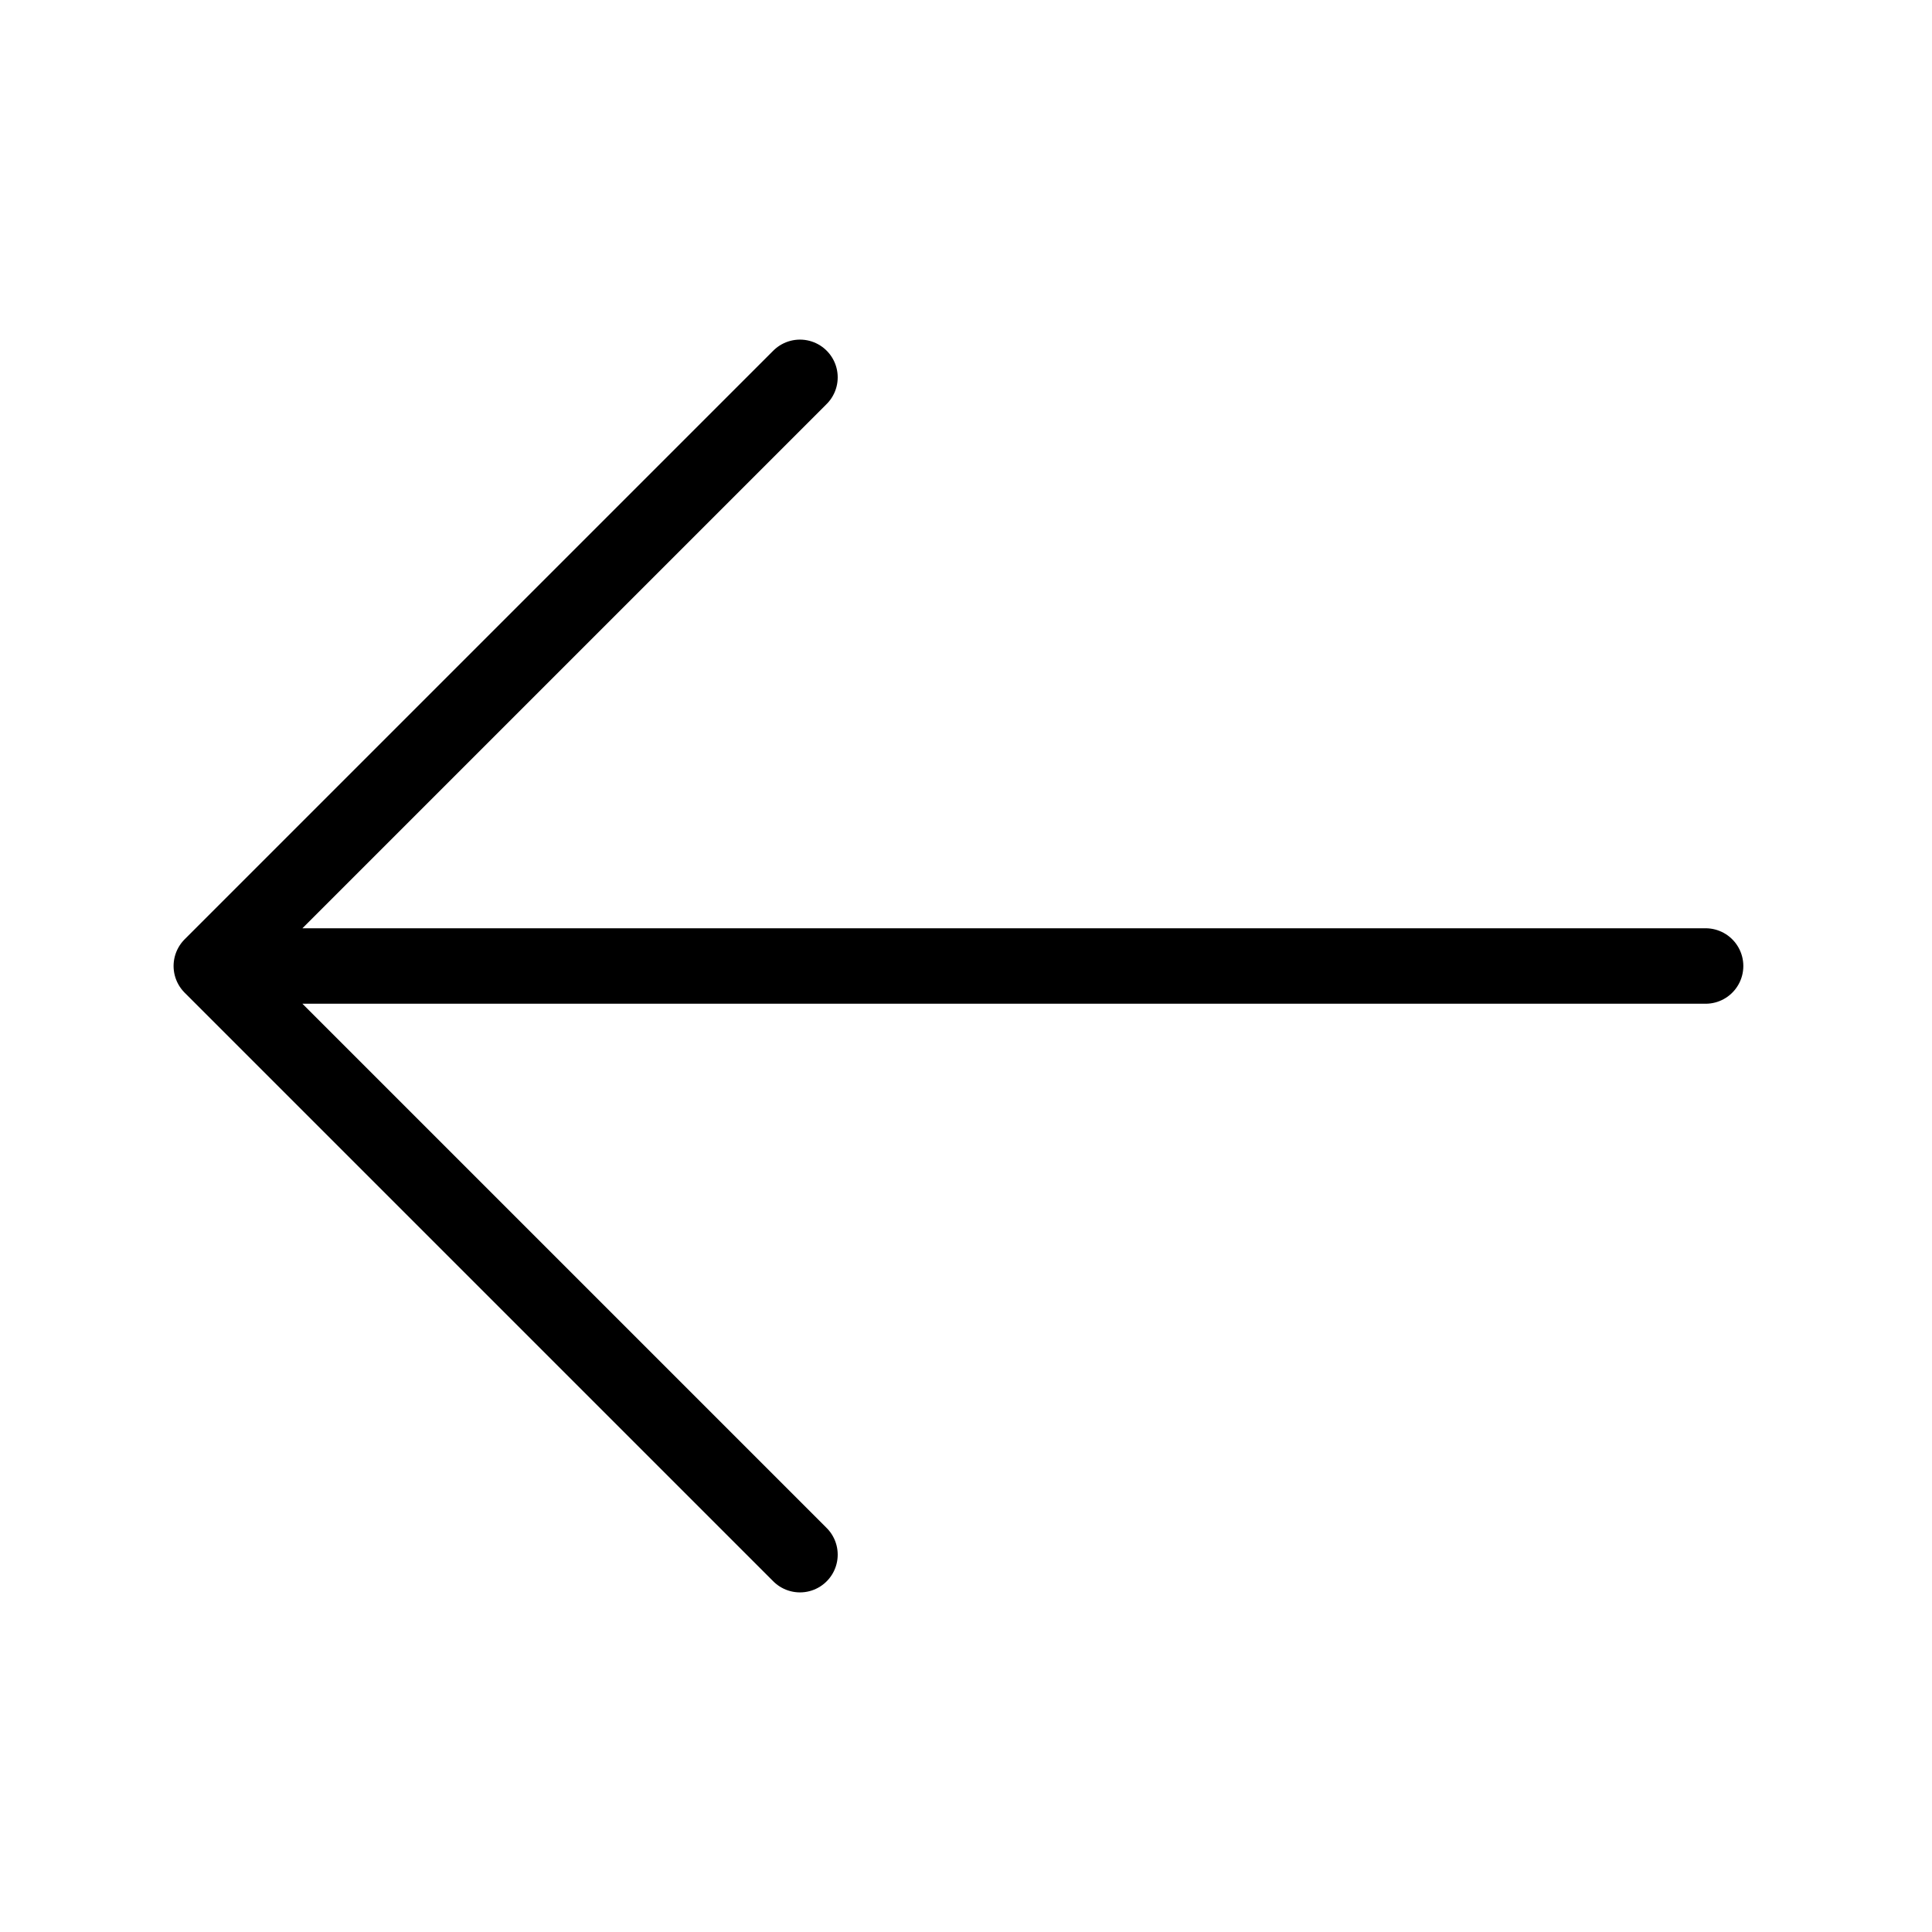
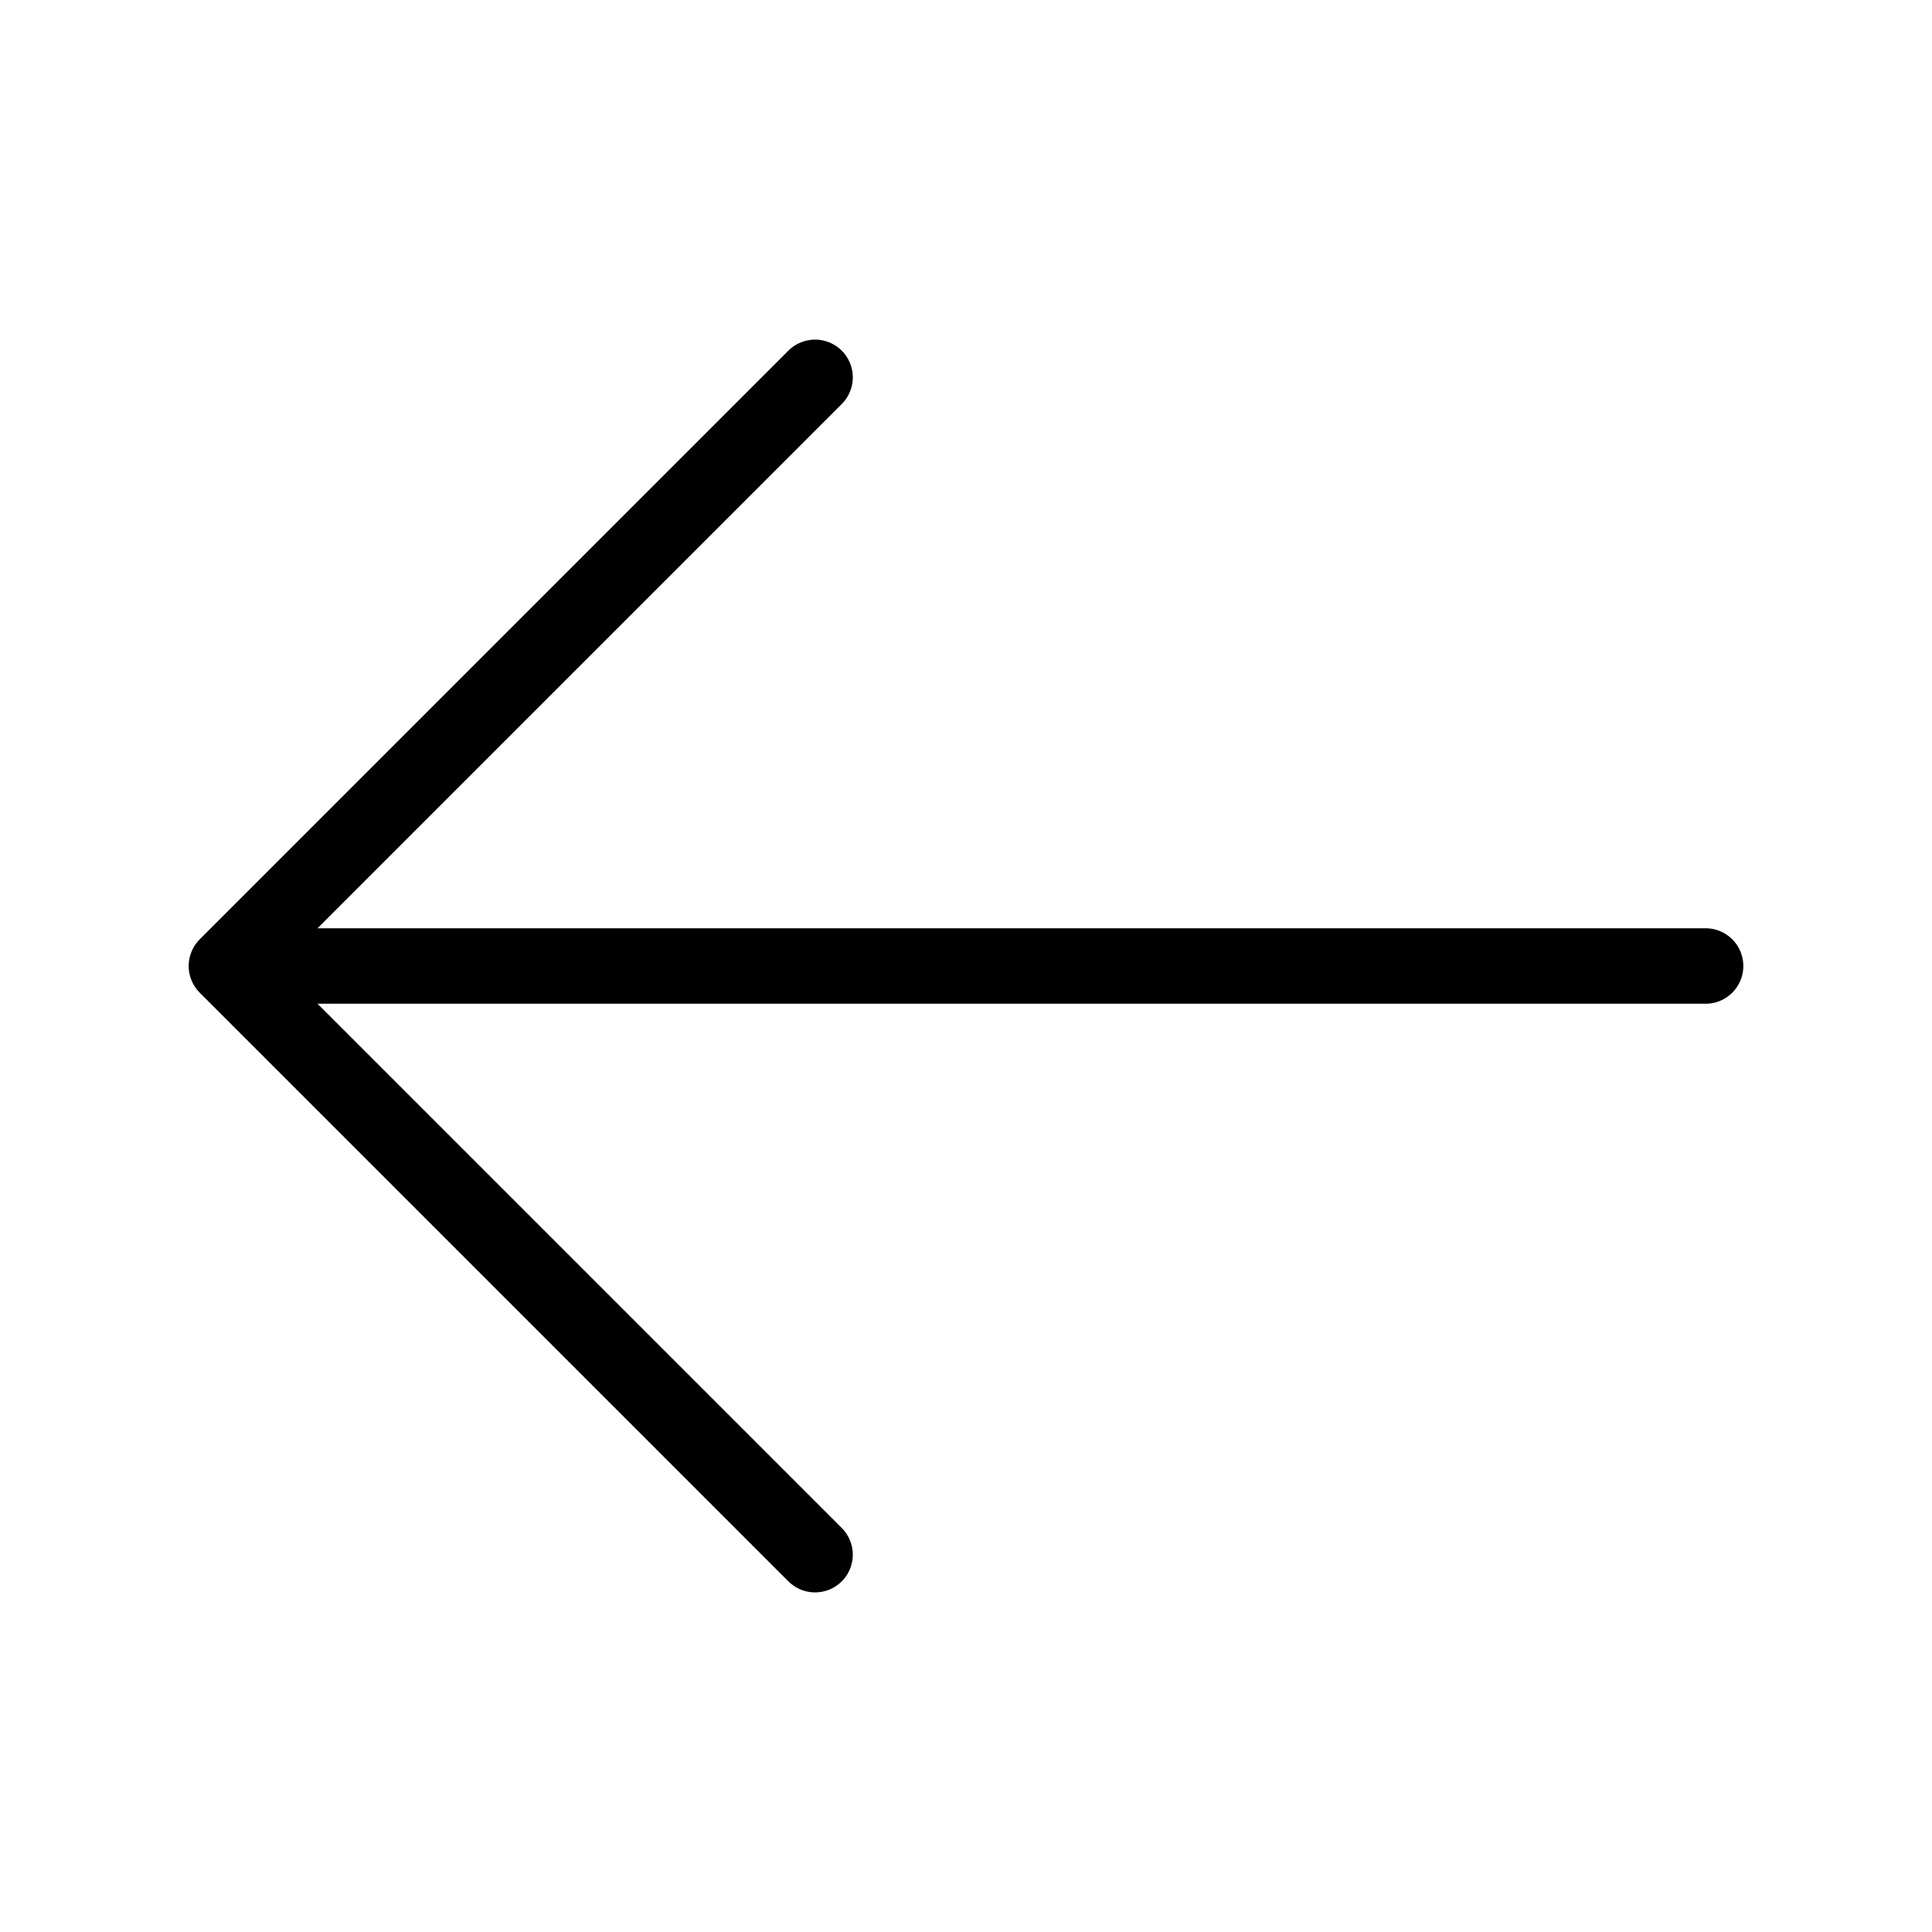
<svg xmlns="http://www.w3.org/2000/svg" viewBox="0 0 128 128" stroke-linecap="round" stroke-linejoin="round" stroke="#000" fill="none" stroke-width="5">
-   <path d="m53 25-39 39 39 39M14 64h99" />
+   <path d="m54 25-39 39 39 39M15 64h98" />
</svg>
